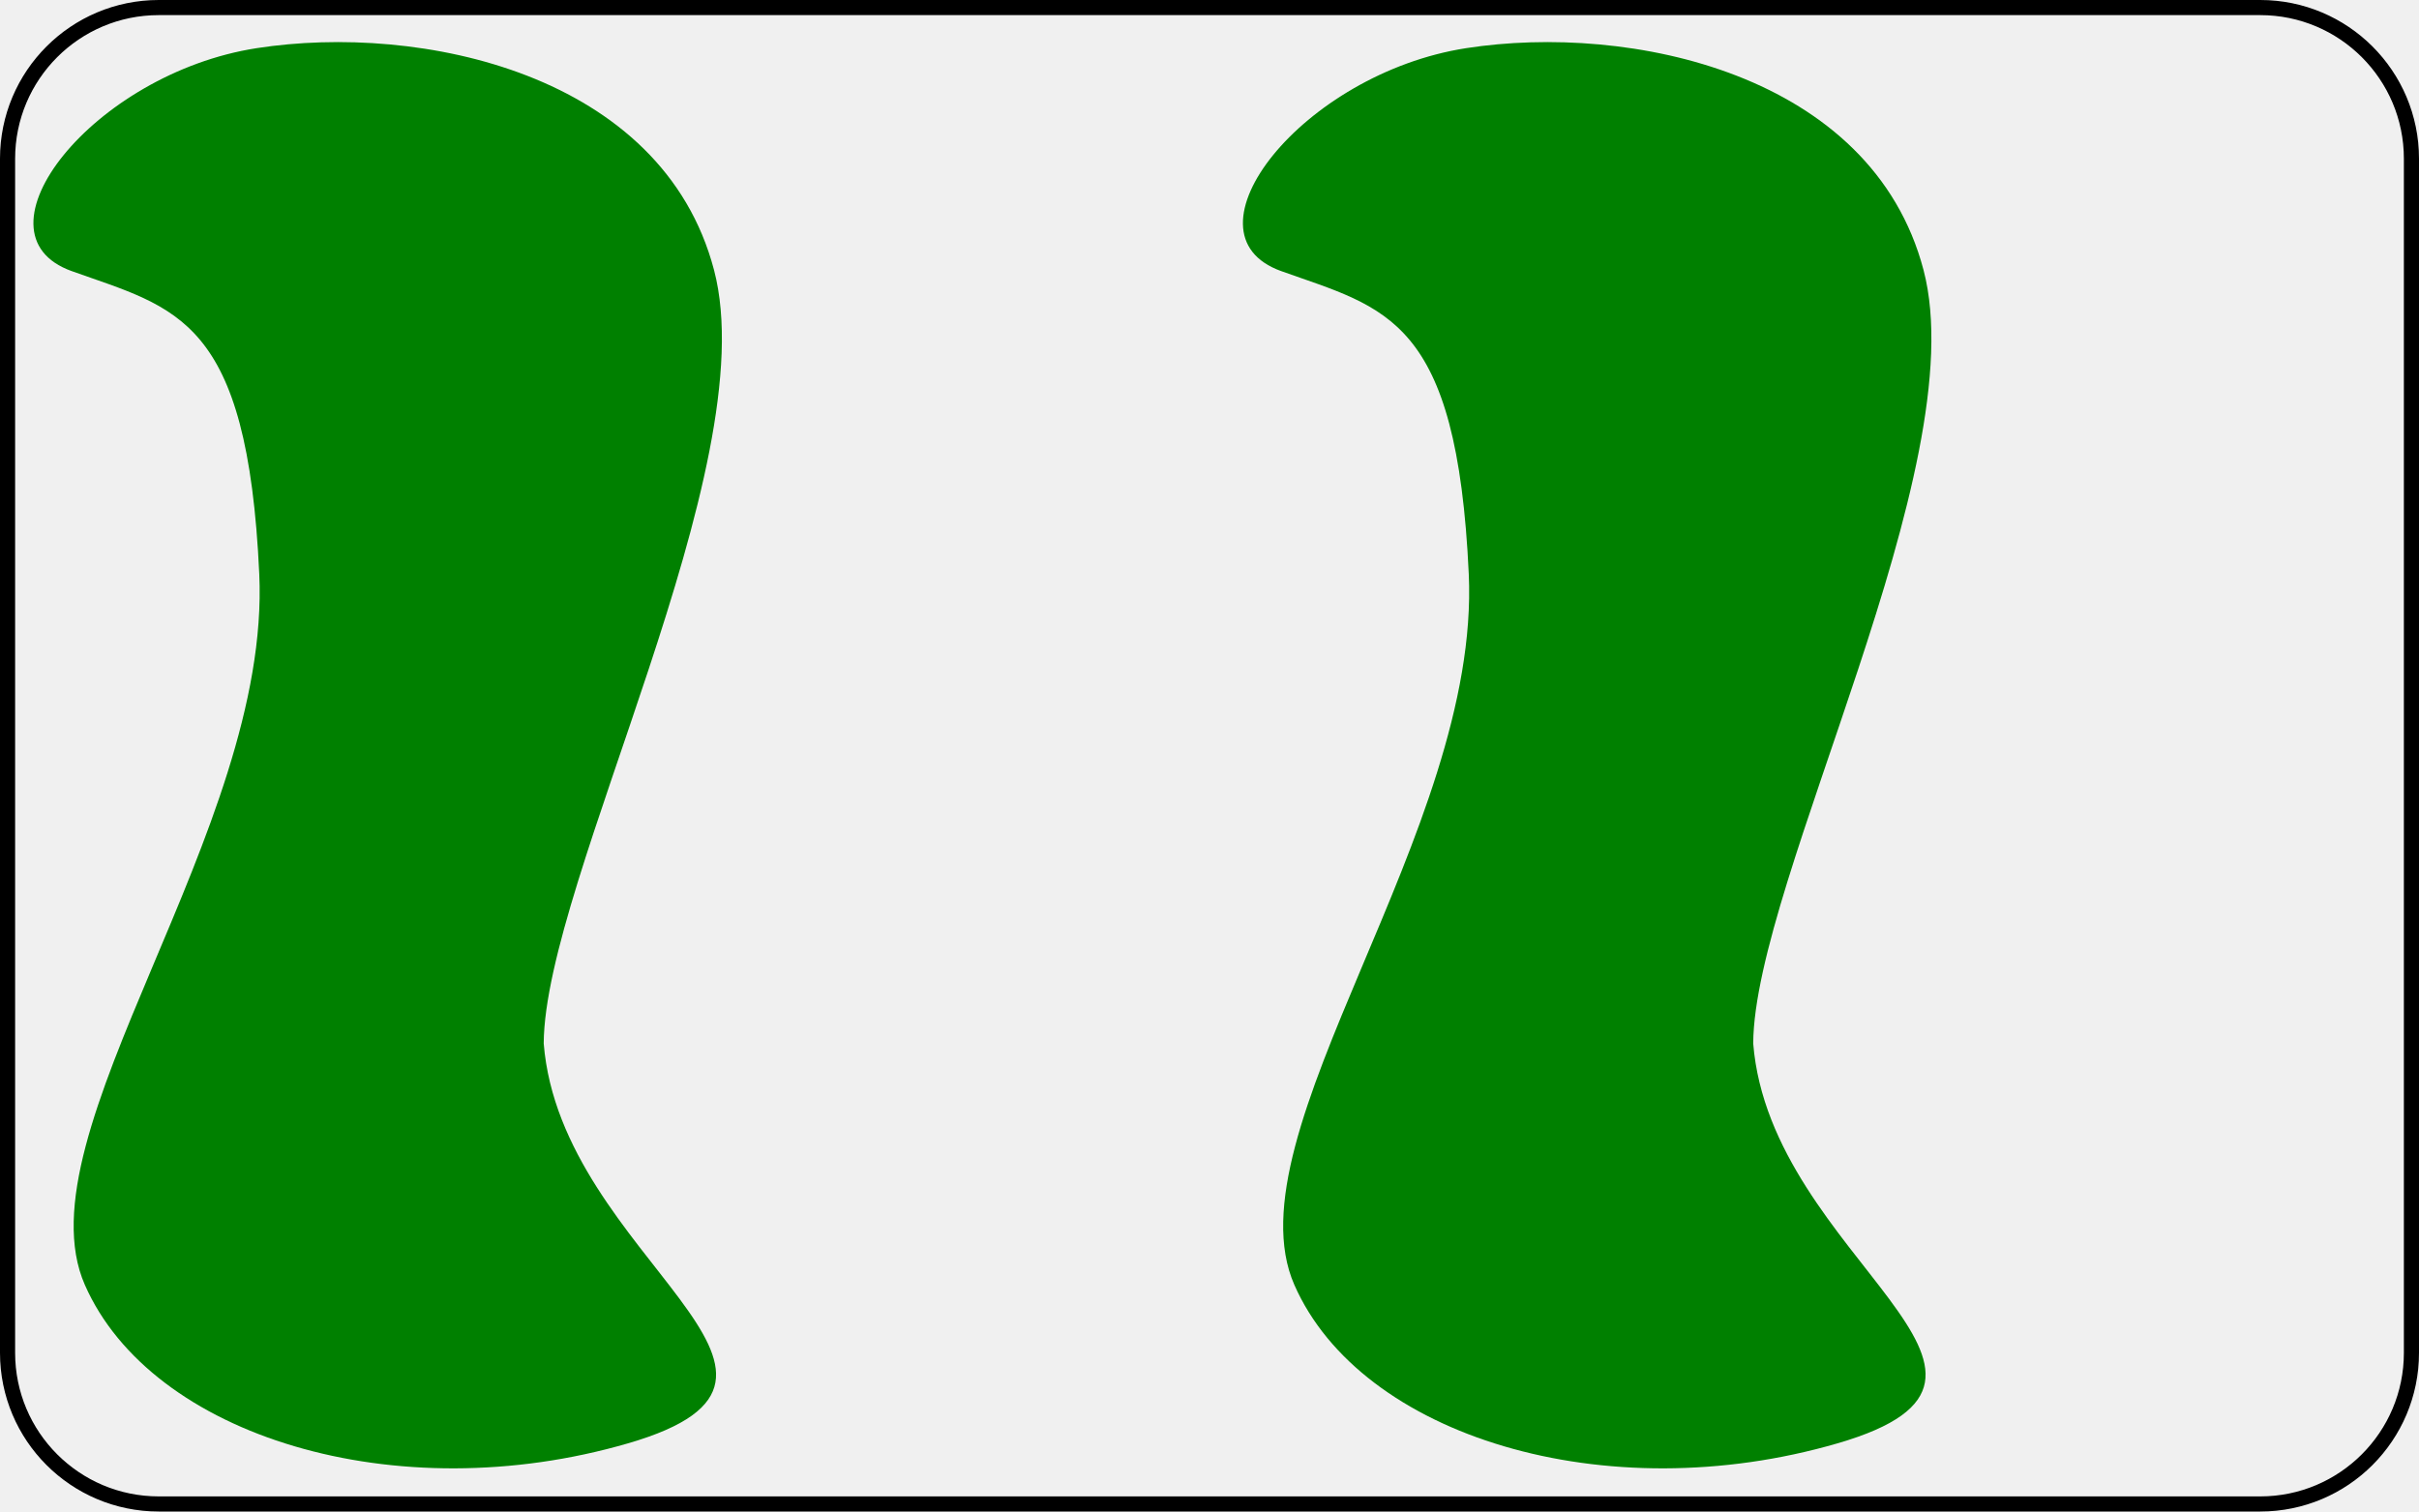
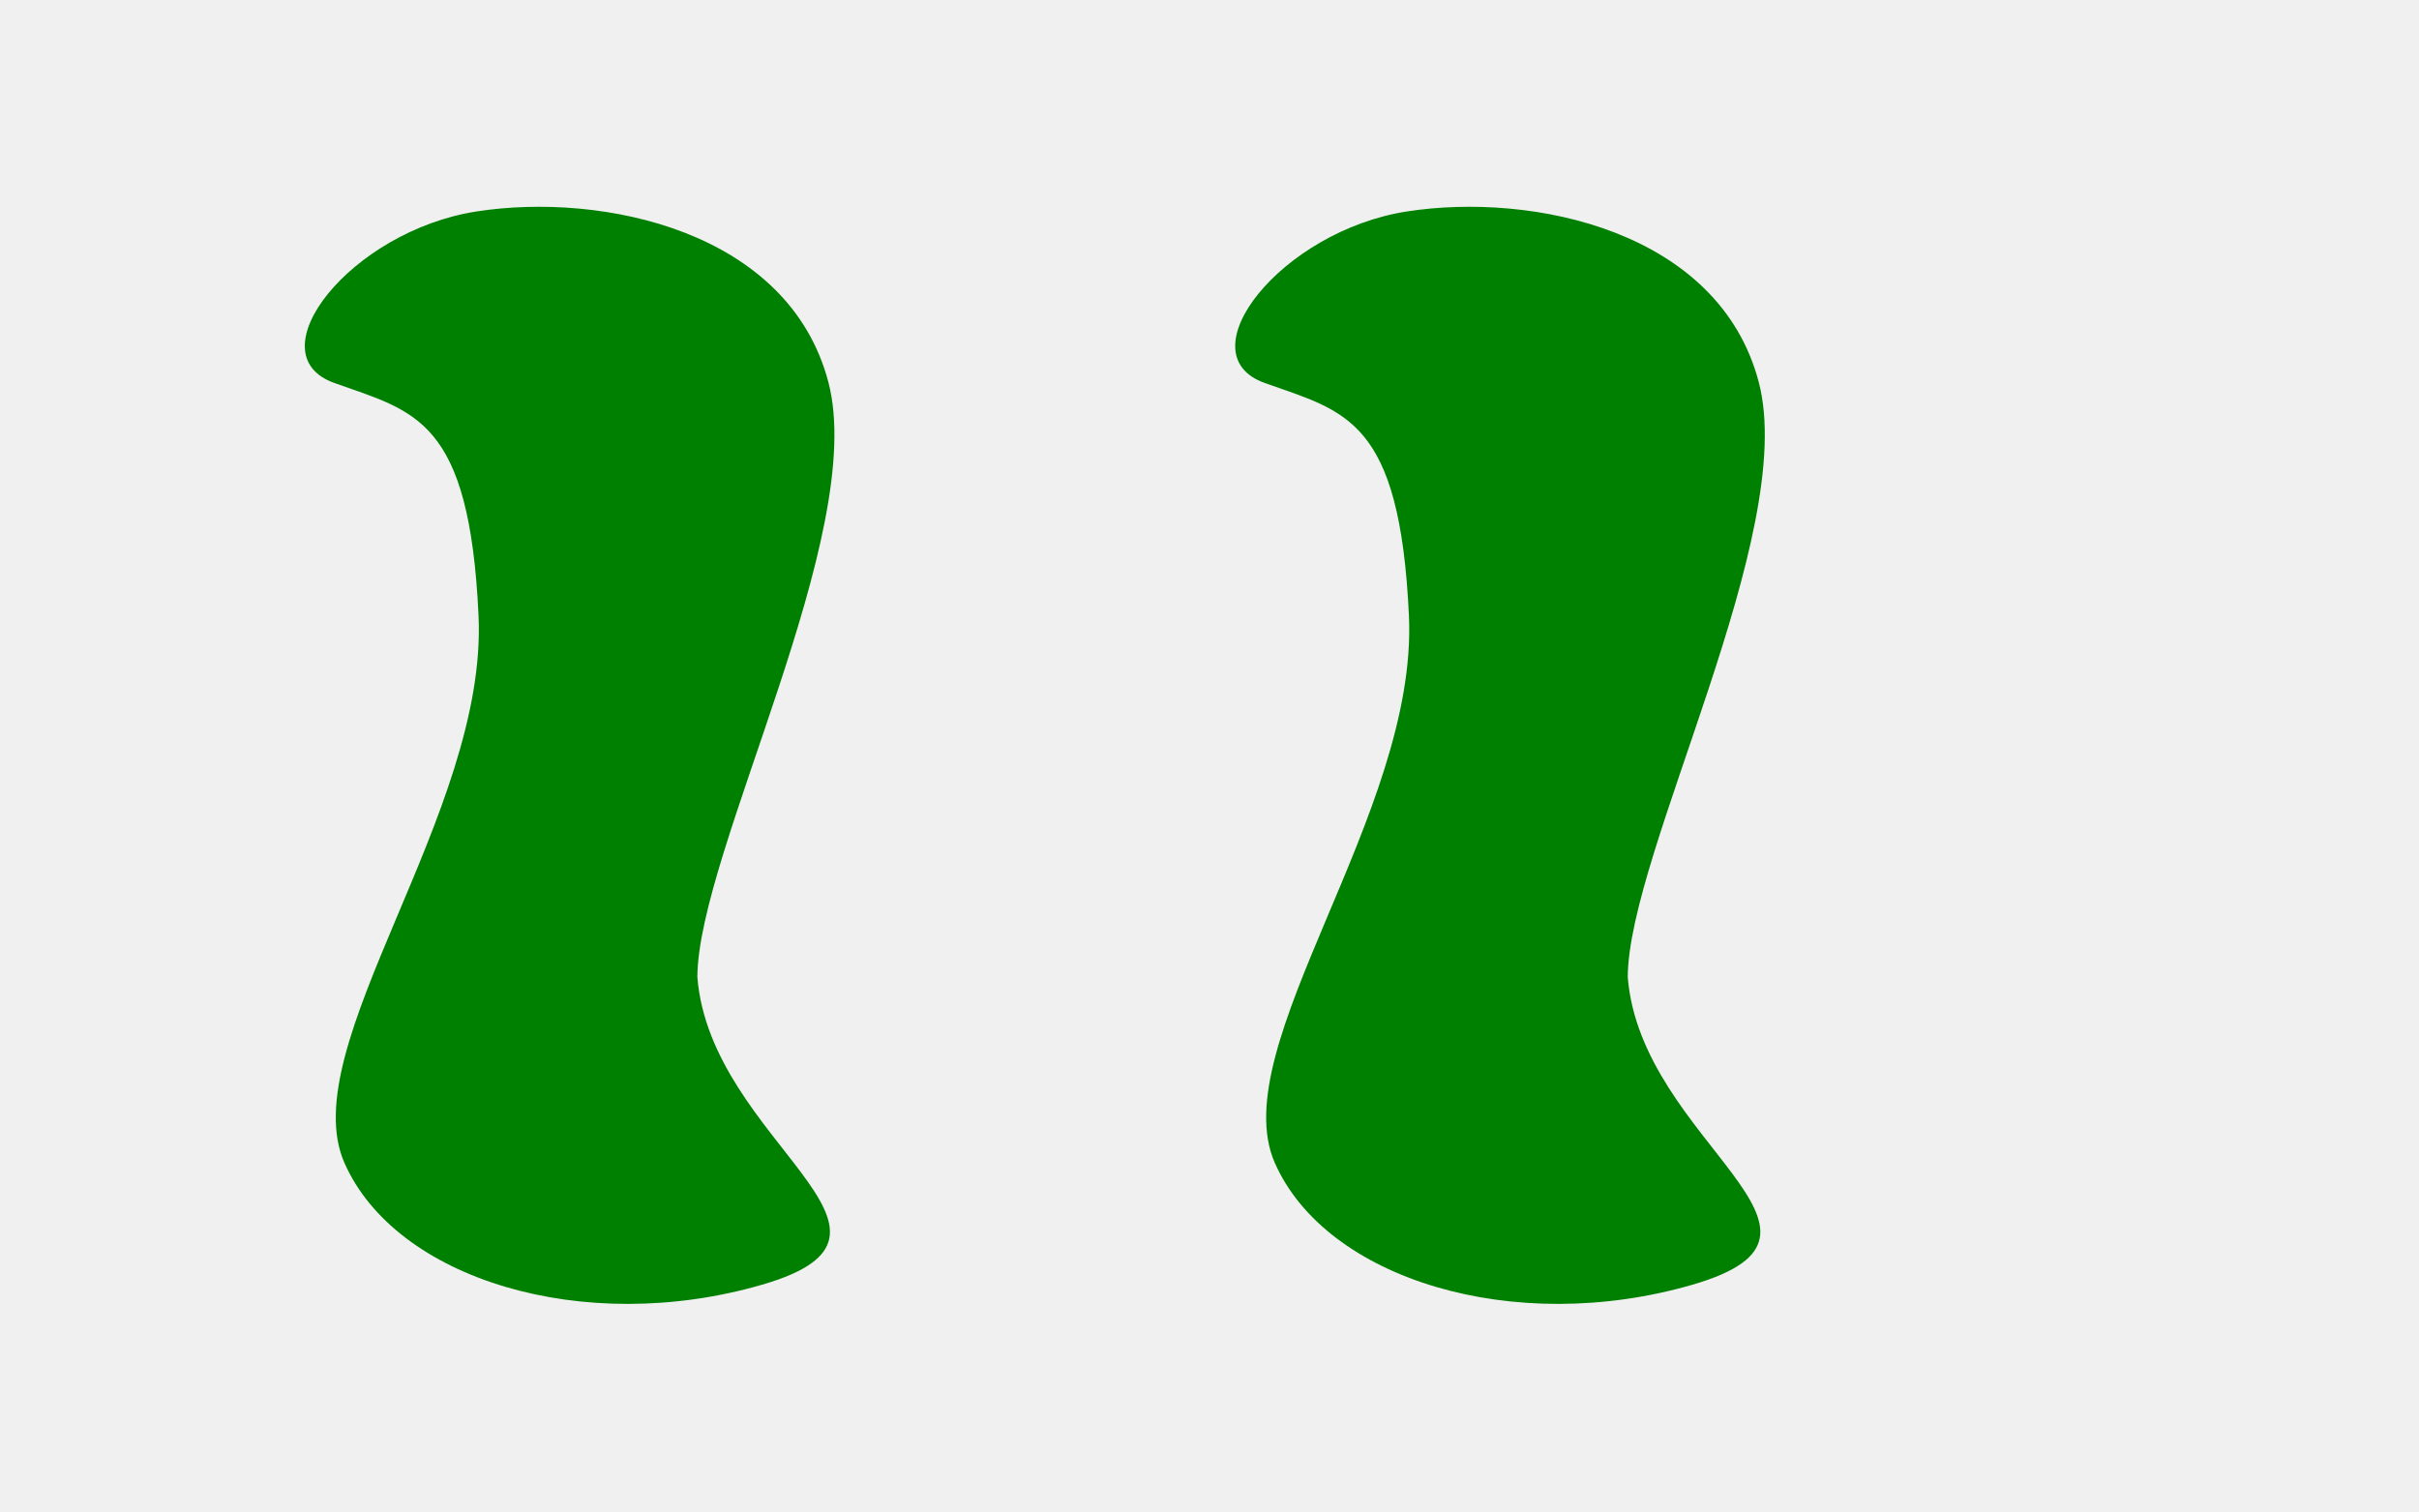
- <svg xmlns="http://www.w3.org/2000/svg" width="160.0" height="100.0" viewBox="0 0 320.0 200.0">
+ <svg xmlns="http://www.w3.org/2000/svg" width="160.0" height="100.0" viewBox="-30.0 -30.0 380.0 260.0">
  <defs>
    <path id="squiggle" d="m67.893,12.747c43.231,-6.717 107.353,6.61 121.029,58.746c13.676,52.137 -44.849,161.467 -45.071,204.651c4.566,56.96 83.805,87.929 22.33,105.806c-61.476,17.877 -126.122,-1.855 -143.733,-41.934c-17.61,-40.079 49.275,-120.109 46.148,-188.092c-3.126,-67.983 -21.874,-70.257 -49.613,-80.177c-27.739,-9.92 5.679,-52.283 48.91,-59z" />
    <path id="oval" d="m11.5,95.867c0,-44.557 37.443,-82 82,-82l12,0c44.557,0 82,37.443 82,82l0,206.133c0,44.557 -37.443,82 -82,82l-12,0c-44.557,0 -82,-37.443 -82,-82l0,-206.133z" />
    <path id="diamond" d="m98.545,10.312l-87.83,189.331l88.201,189.644l88.942,-190.363l-89.313,-188.612z" />
    <pattern id="pattern-stripe" width="2" height="20" patternUnits="userSpaceOnUse">
      <rect width="2" height="8" fill="#fff" />
    </pattern>
    <mask id="mask-stripe">
      <rect x="0" y="0" width="200" height="400" fill="url(#pattern-stripe)" />
    </mask>
  </defs>
  <use href="#squiggle" transform="translate(0.0, 0) scale(0.5)" fill="#008000" stroke="none" stroke-width="0" />
  <use href="#squiggle" transform="translate(160.0, 0) scale(0.5)" fill="#008000" stroke="none" stroke-width="0" />
-   <rect x="1.0" y="1.0" width="318.0" height="198.0" rx="20.0" ry="20.0" fill="none" stroke="black" stroke-width="2" />
</svg>
